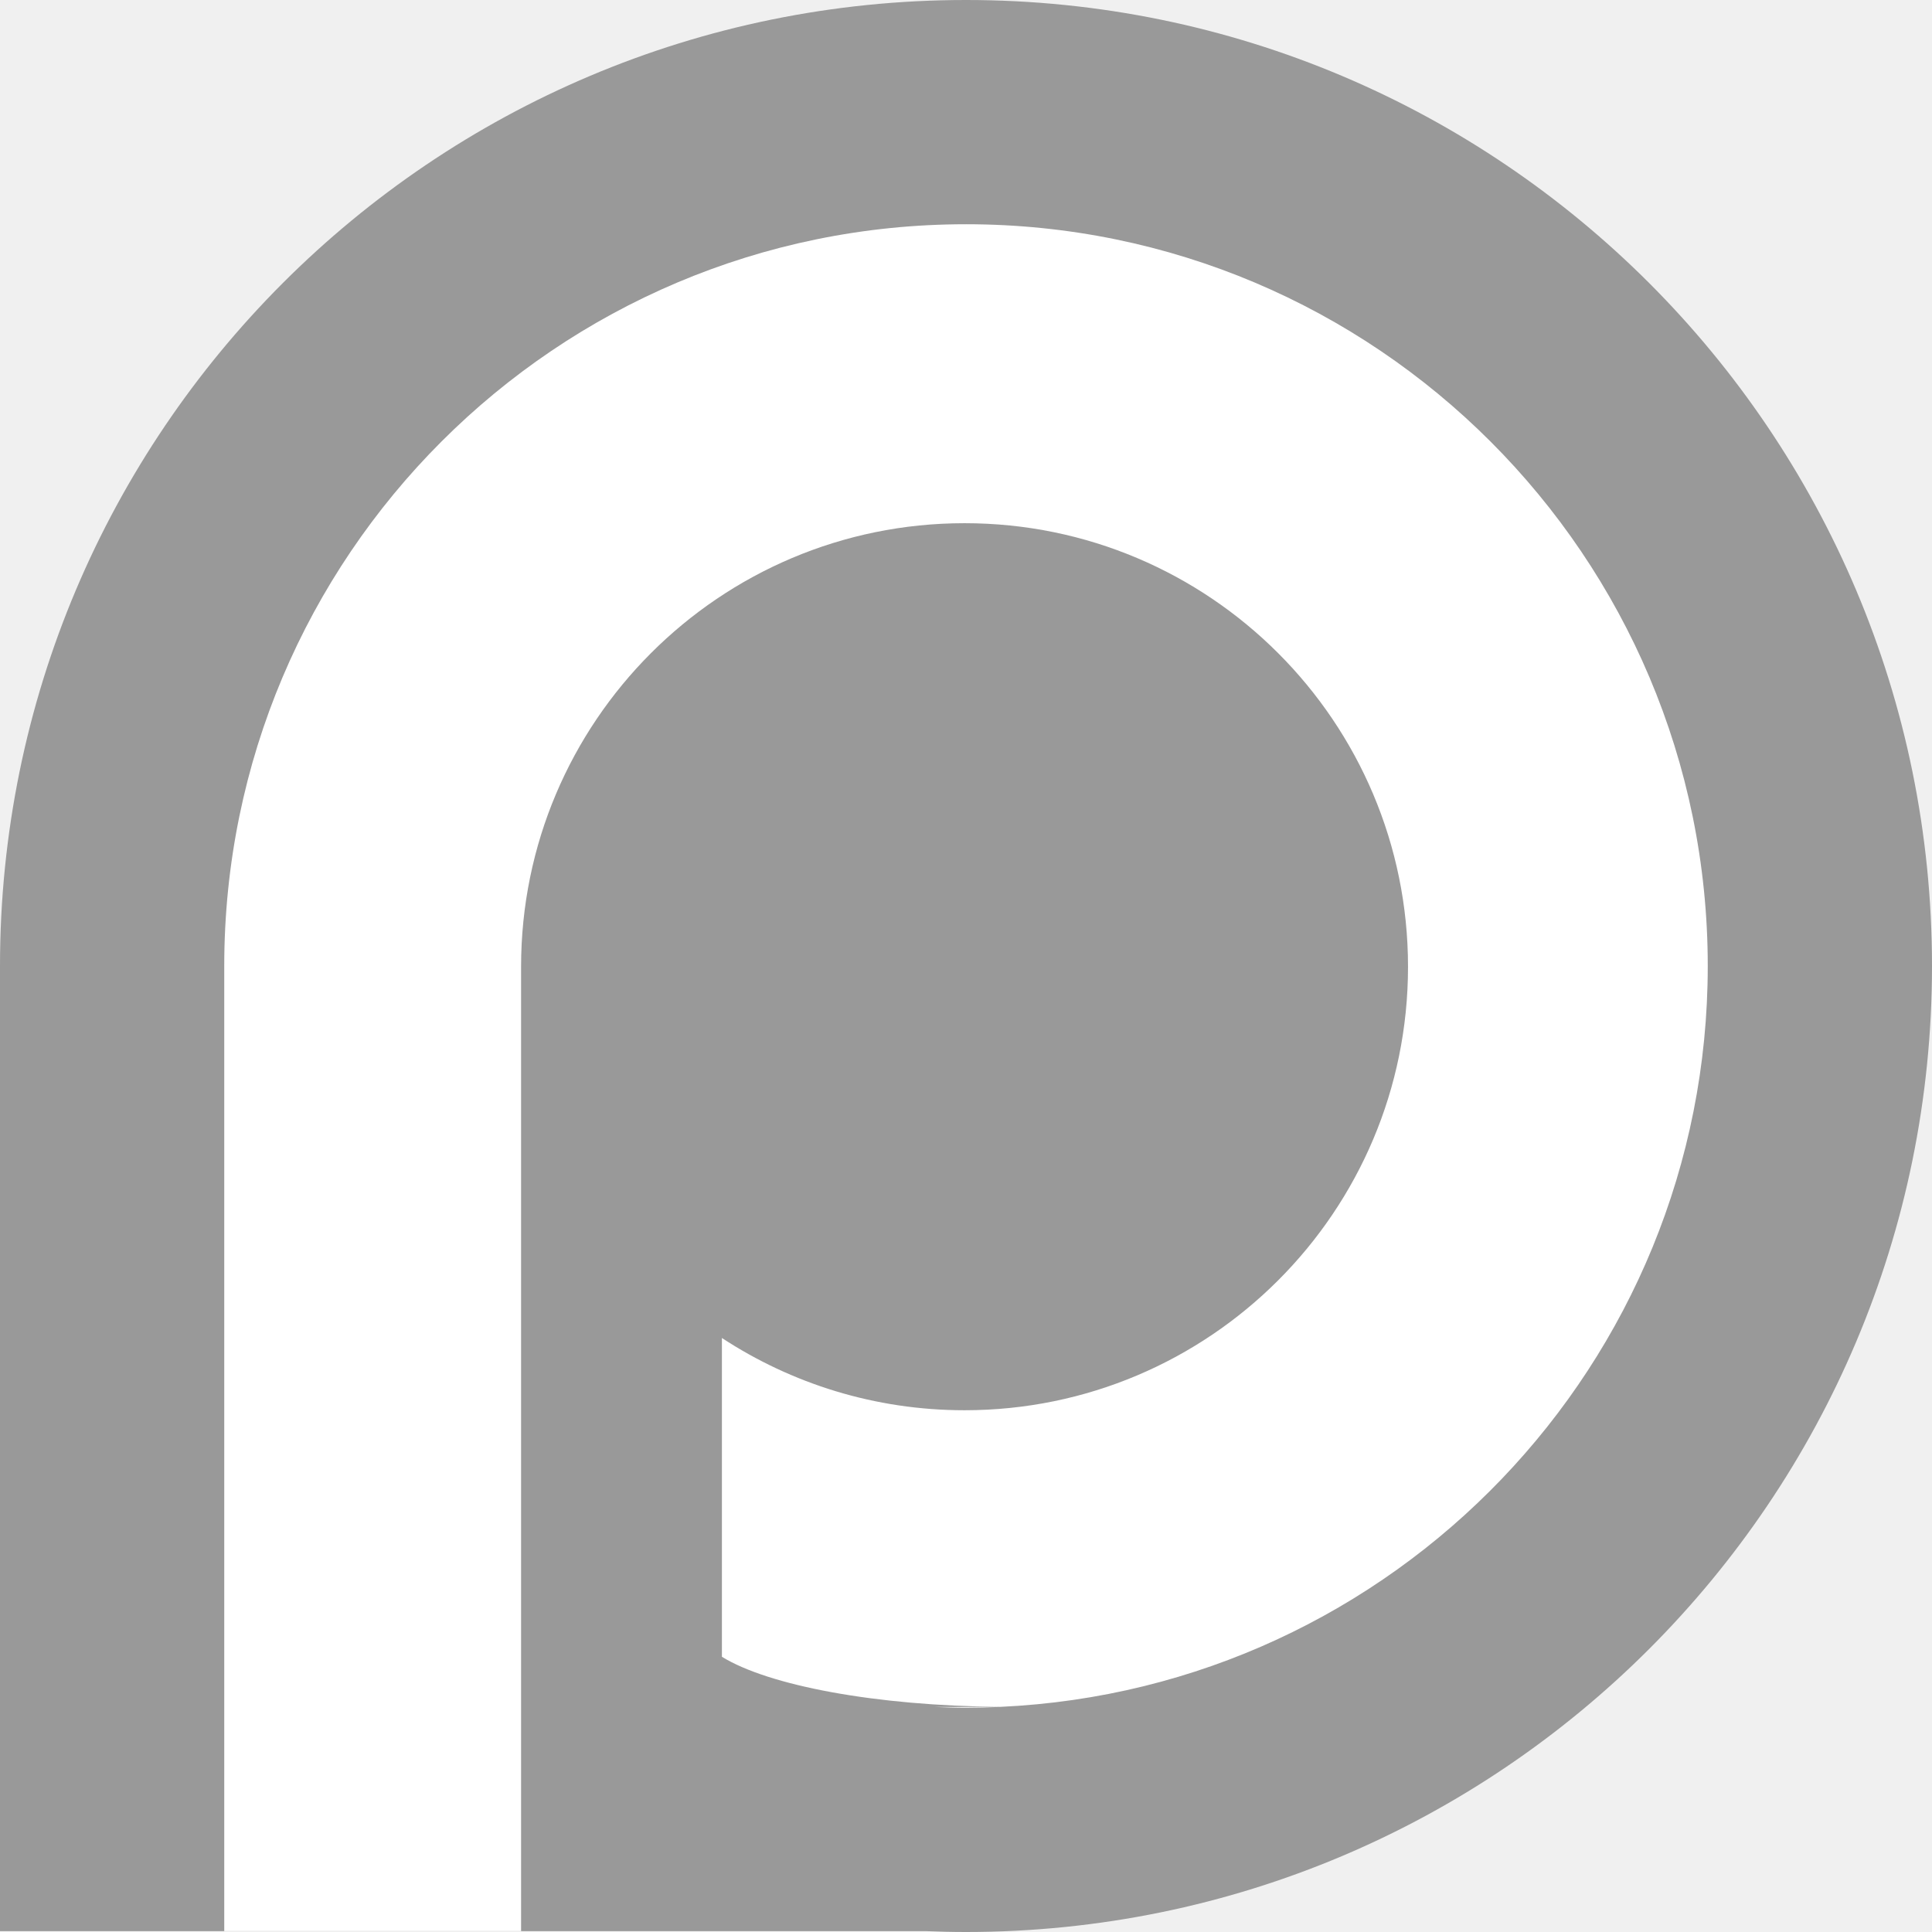
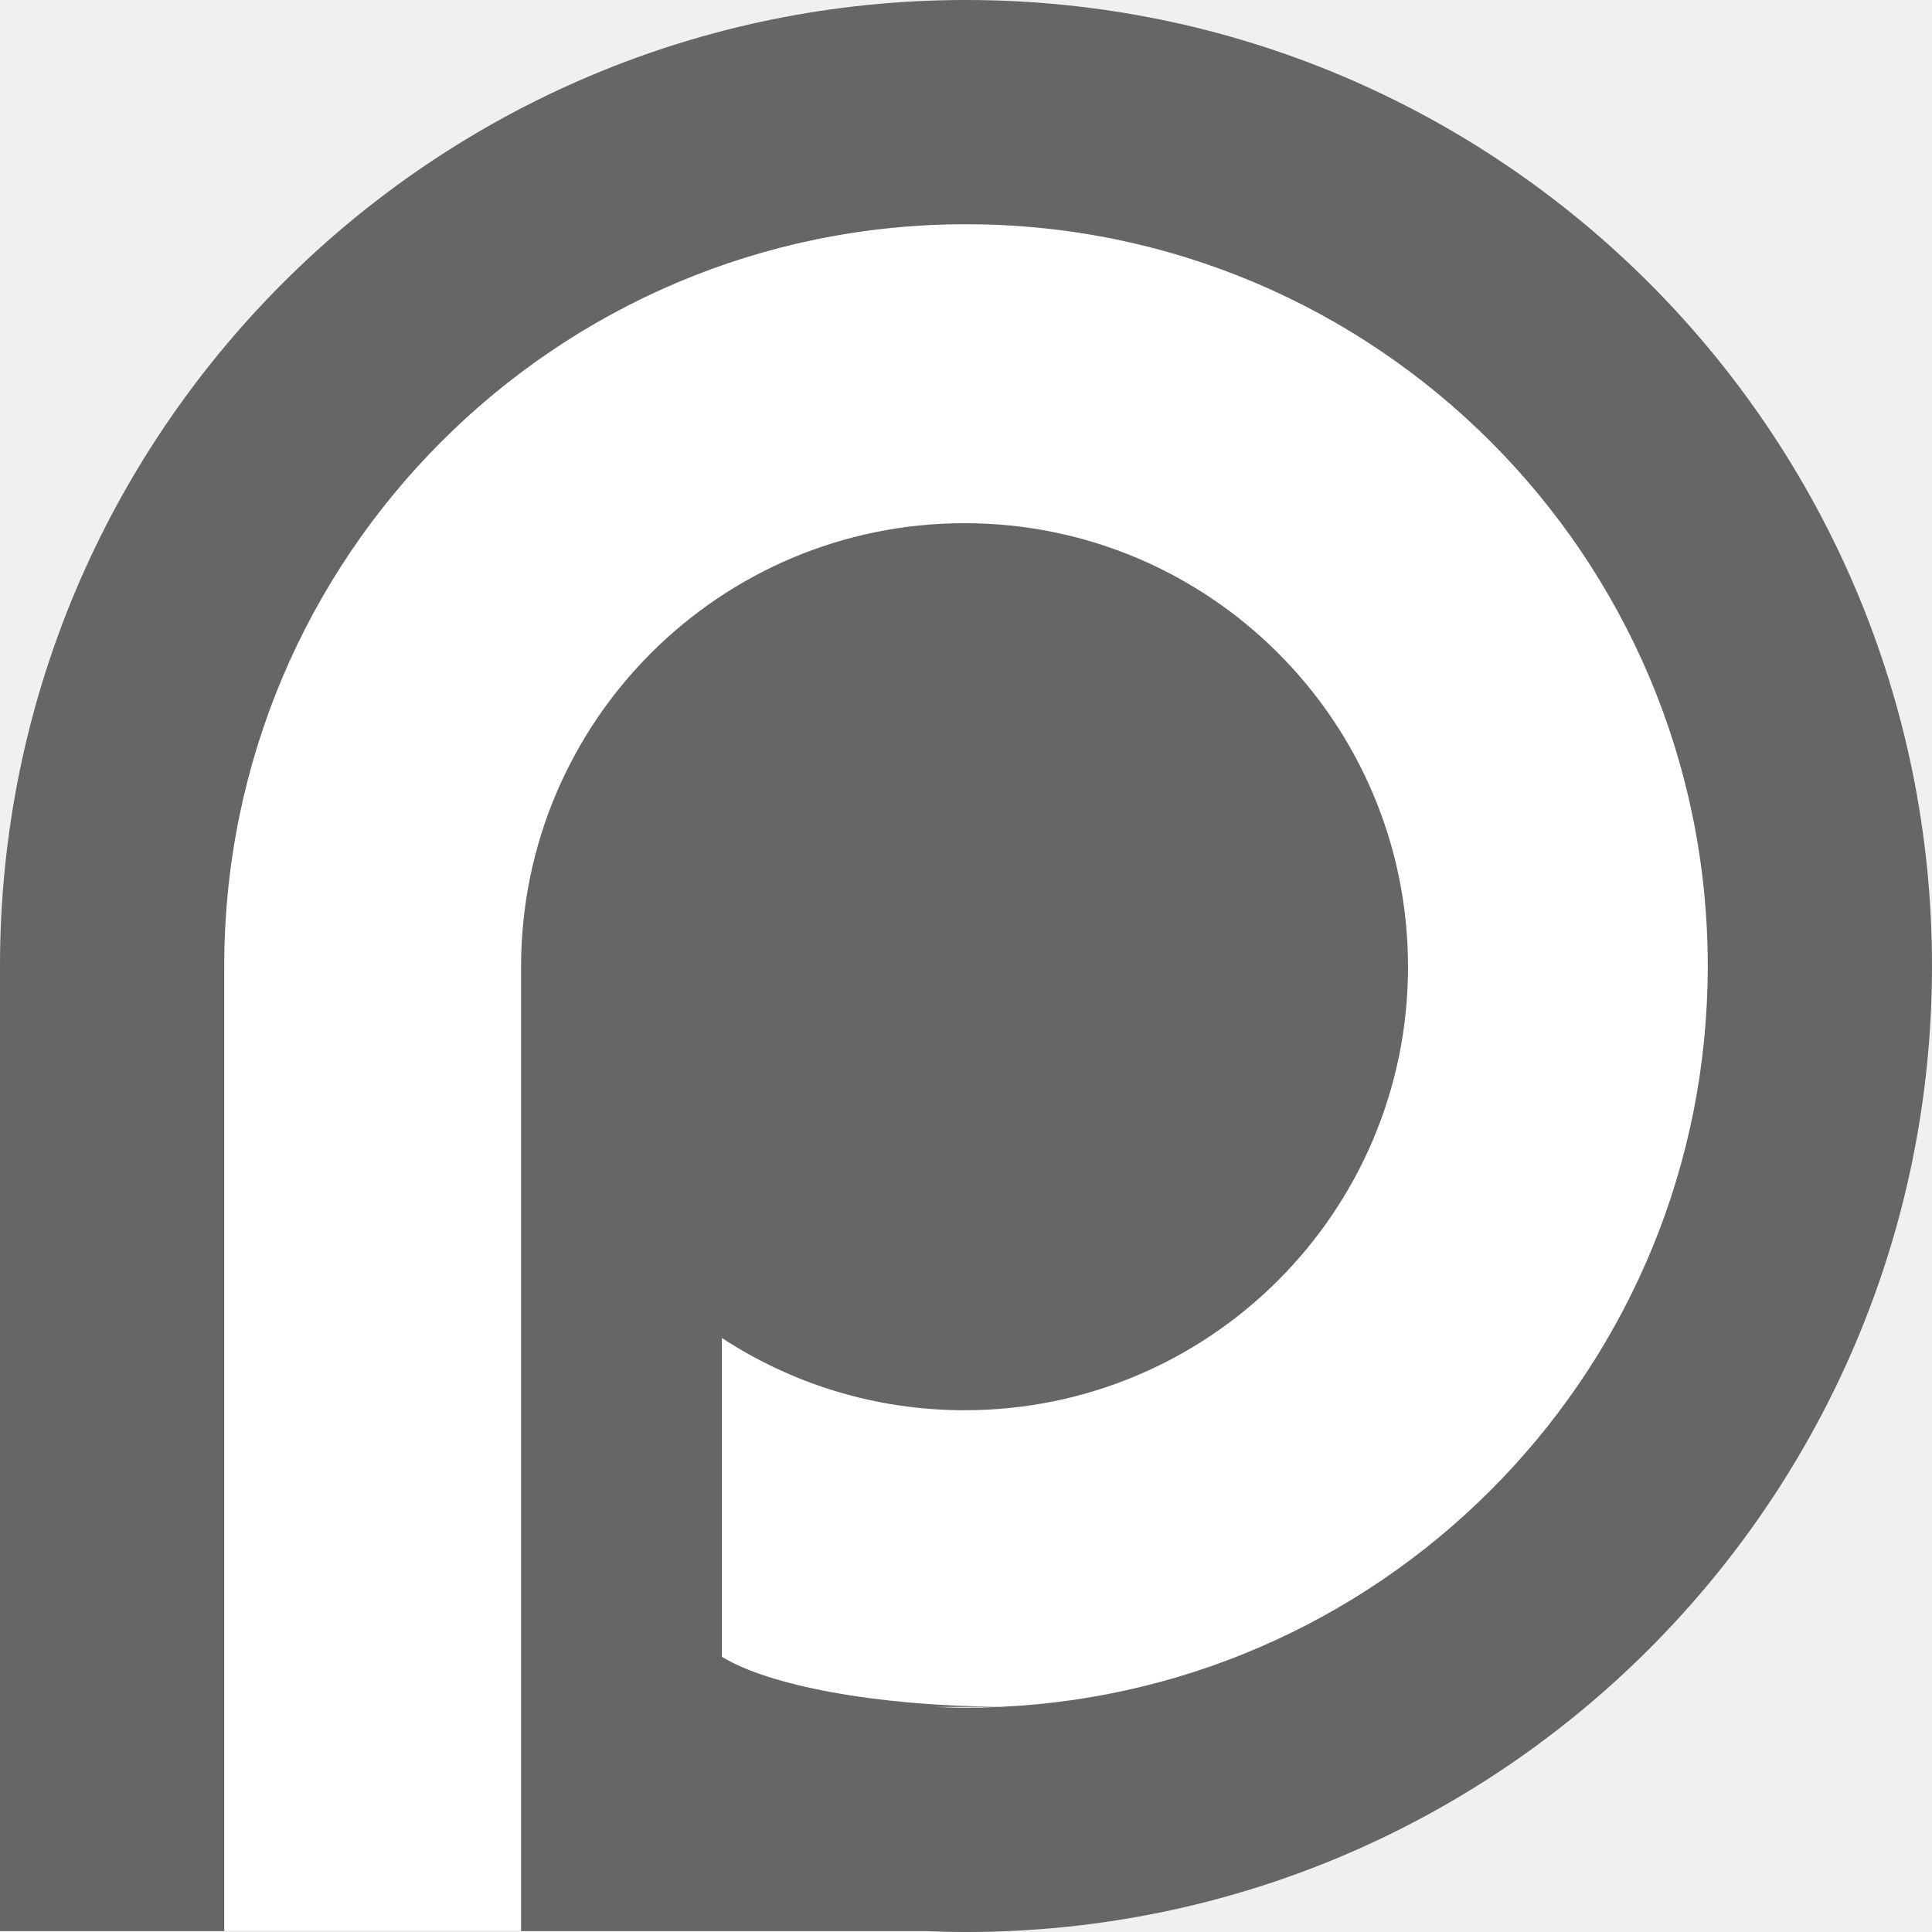
<svg xmlns="http://www.w3.org/2000/svg" width="541.438" height="541.437" id="svg3168" version="1.1">
  <defs id="defs3170" />
  <g id="layer1" transform="translate(-78.58618,-210.4437)">
-     <path id="path3204" d="m 349.305,210.444 c -149.515,0 -270.719,121.203 -270.719,270.719 l 0,270.469 259.375,0 c 3.761,0.155 7.545,0.25 11.344,0.25 149.516,0 270.719,-121.203 270.719,-270.719 0,-149.516 -121.203,-270.719 -270.719,-270.719 z" style="fill:#999999;fill-opacity:1;stroke:none" />
+     <path id="path3204" d="m 349.305,210.444 c -149.515,0 -270.719,121.203 -270.719,270.719 l 0,270.469 259.375,0 c 3.761,0.155 7.545,0.25 11.344,0.25 149.516,0 270.719,-121.203 270.719,-270.719 0,-149.516 -121.203,-270.719 -270.719,-270.719 z" style="fill:#666666;fill-opacity:1;stroke:none" />
    <path style="fill:#ffffff;fill-opacity:1;stroke:none" d="m 349.305,273.287 c -114.8,0 -207.875,93.075 -207.875,207.875 l 0,123.906 0,83.75 0,62.812 83.188,0 0,-270.25 c 0,-68.641 55.64,-124.312 124.281,-124.312 68.641,0 124.281,55.671 124.281,124.312 0,68.641 -55.64,124.281 -124.281,124.281 -25.096,0 -48.463,-7.458 -68,-20.25 l 0,89.344 c 13.09,8.055 42.977,13.744 78.031,14.031 110.329,-5.034 198.25,-96.054 198.25,-207.625 0,-114.8 -93.075,-207.875 -207.875,-207.875 z m -8.719,415.531 c 2.888,0.119 5.802,0.219 8.719,0.219 3.07,0 6.118,-0.087 9.156,-0.219 l -17.875,0 z" id="path3192" />
  </g>
</svg>
